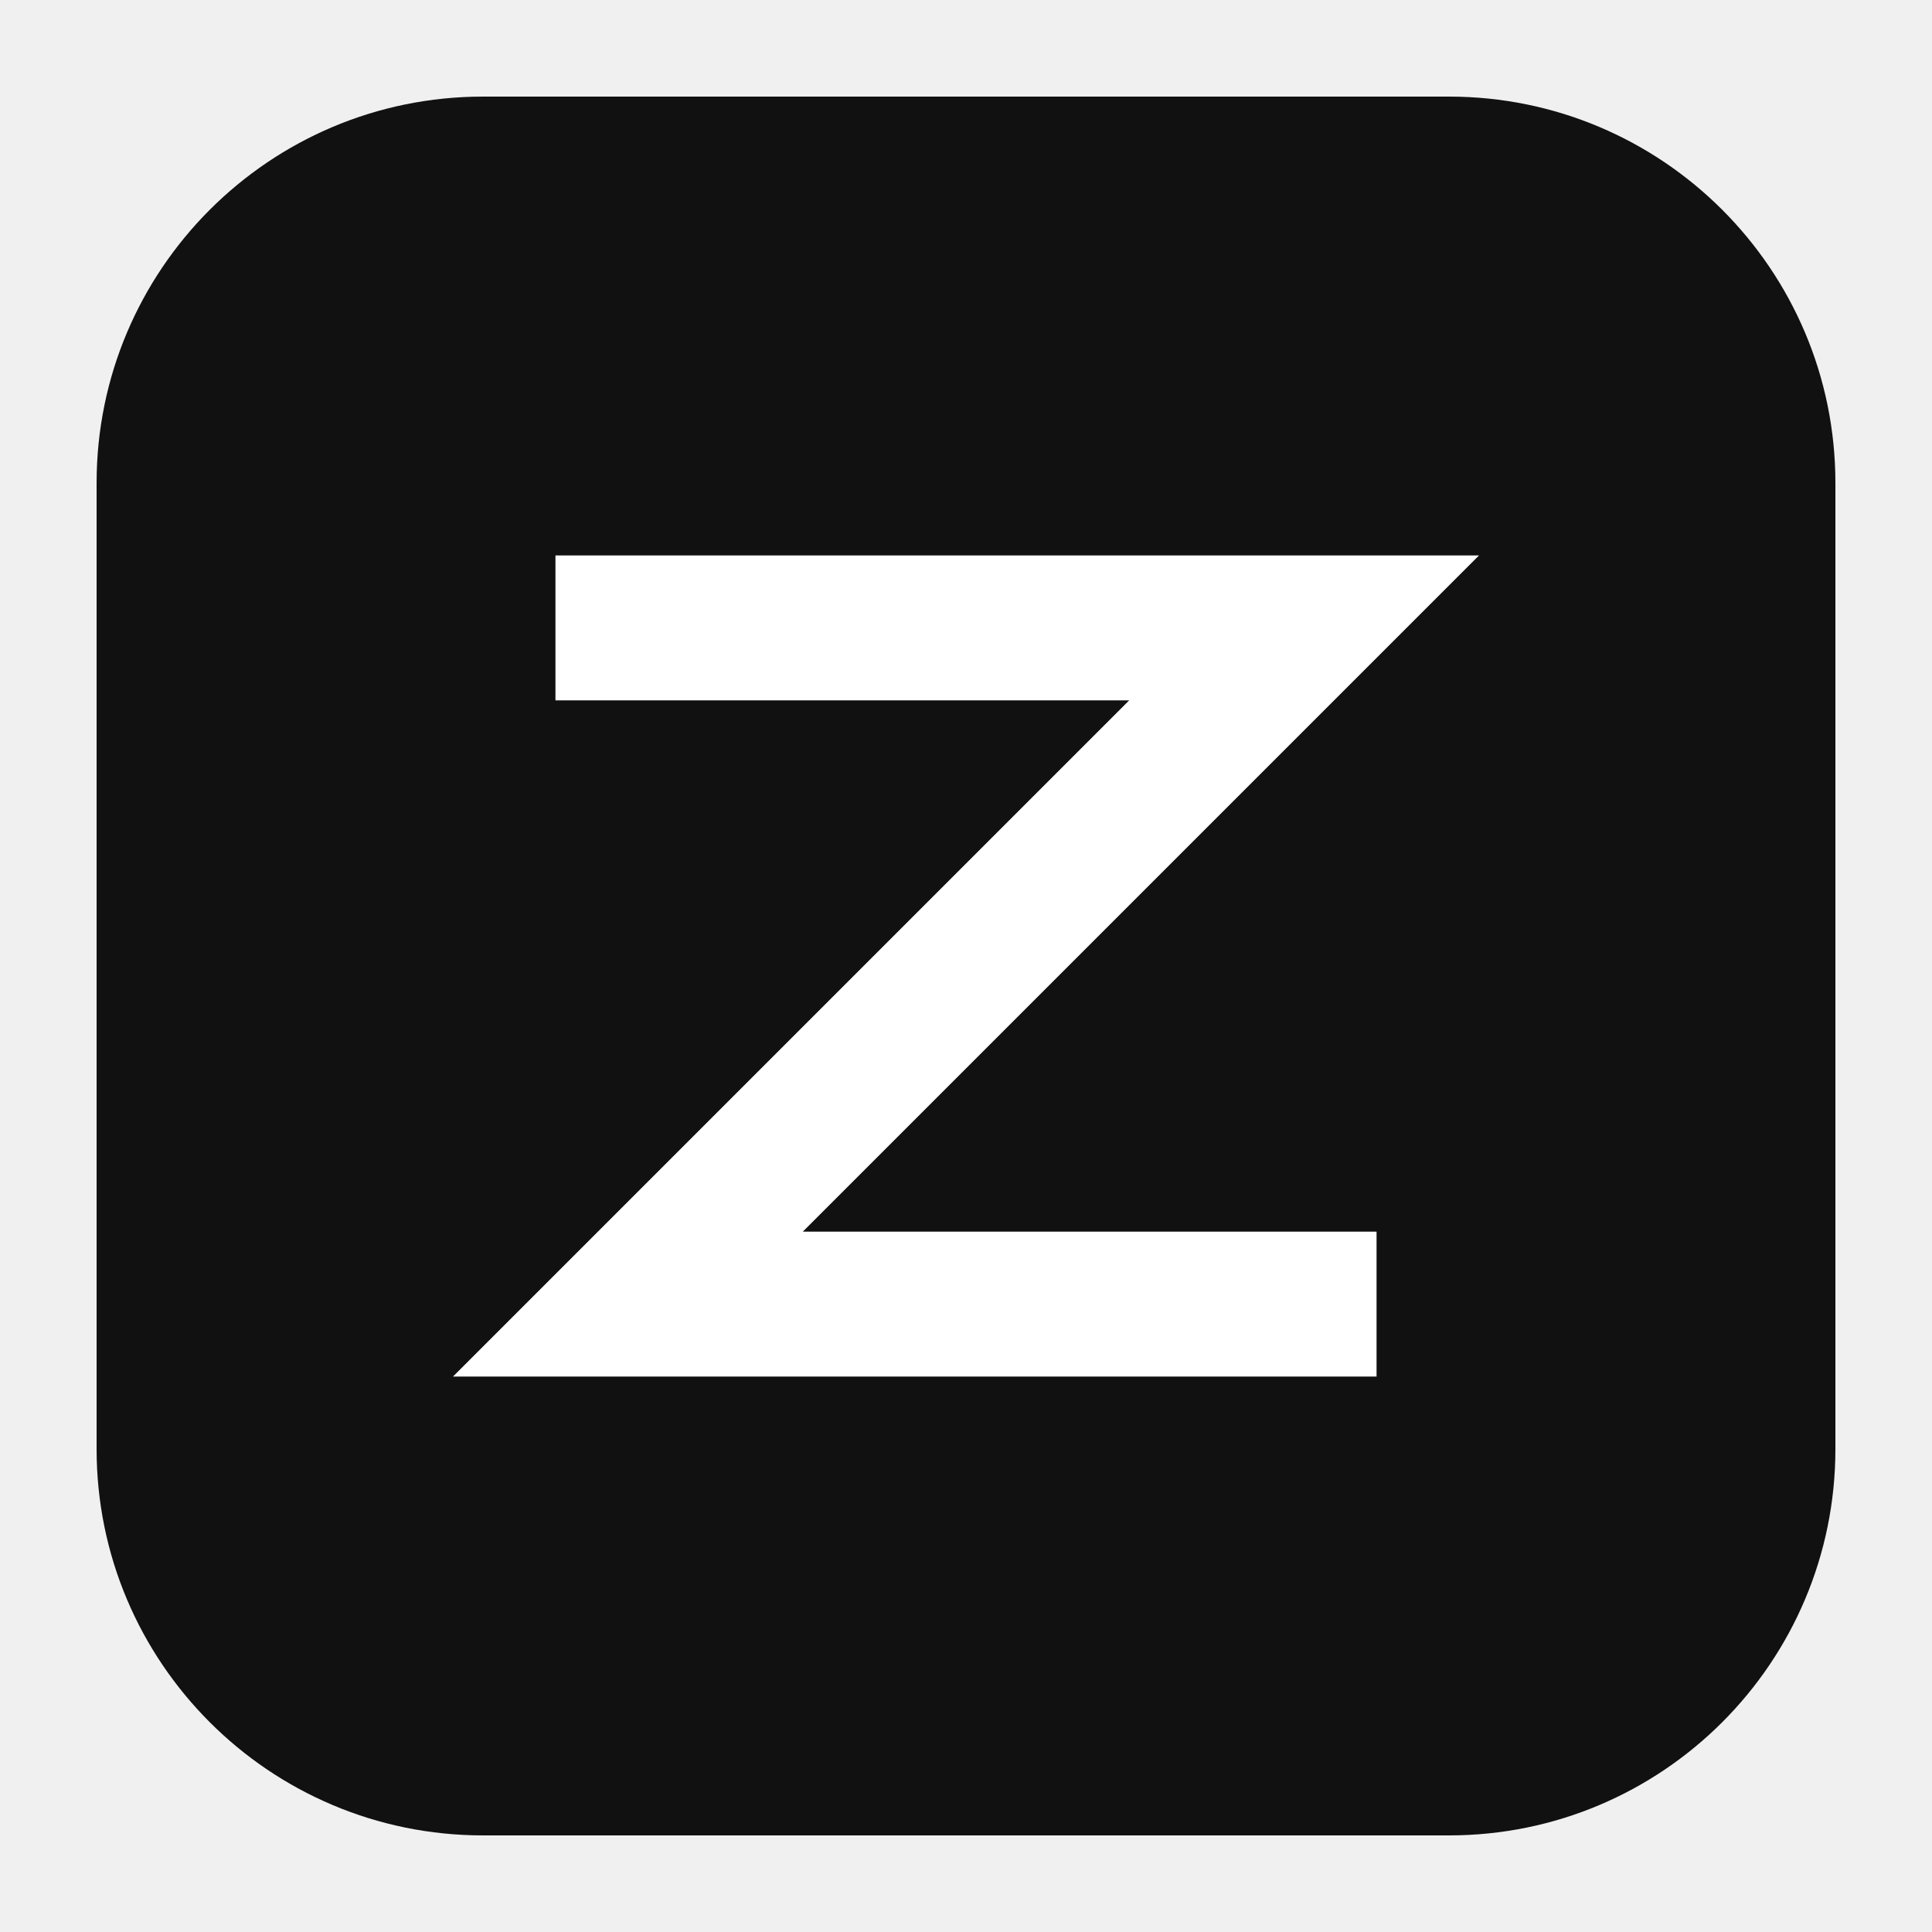
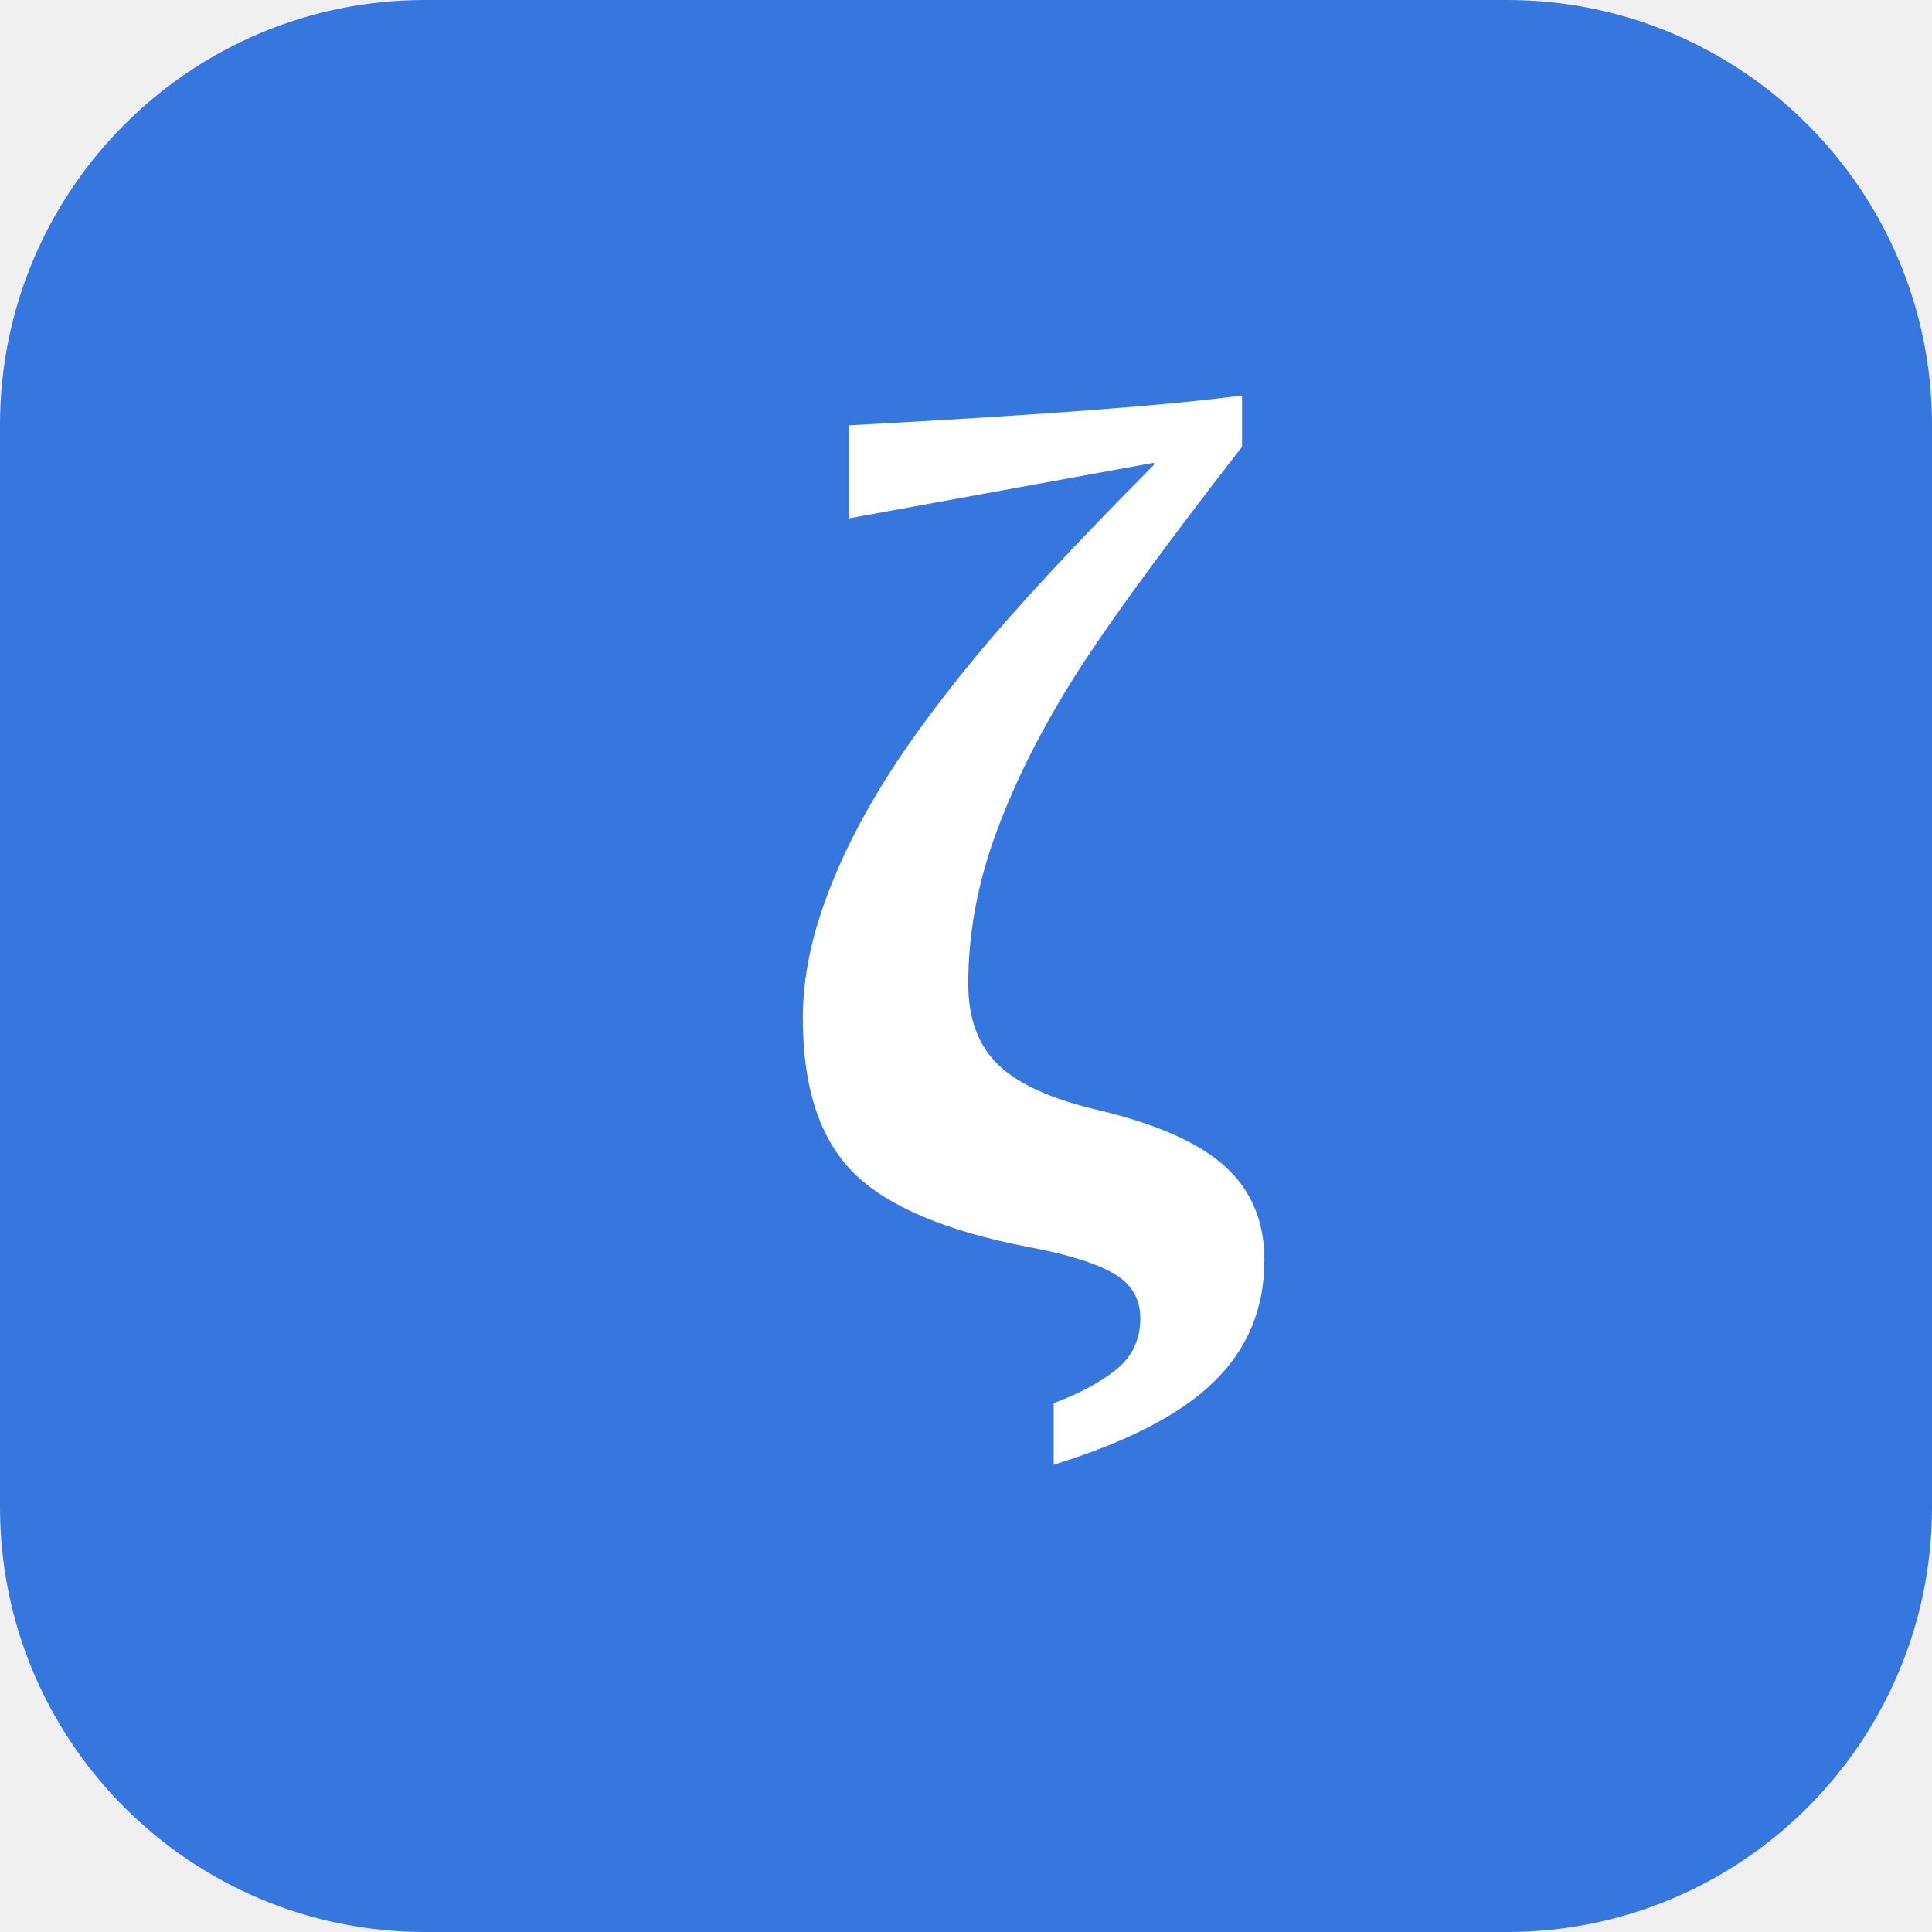
- <svg xmlns="http://www.w3.org/2000/svg" viewBox="0 0 40 40" width="40" height="40" role="img" aria-label="Zetadeck">
-   <rect x="2" y="2" width="36" height="36" rx="8" fill="#111111" />
-   <path d="M13 13 H27 L13 27 H27" fill="none" stroke="#ffffff" stroke-width="3" stroke-linecap="square" stroke-linejoin="miter" />
+ <svg xmlns="http://www.w3.org/2000/svg" viewBox="0 0 100 100" width="100%" height="100%" role="img" aria-label="Zetadeck">
+   <rect width="100" height="100" rx="22" fill="#3676df" />
+   <text x="52" y="64" text-anchor="middle" font-family="Georgia, 'Times New Roman', serif" font-weight="700" font-size="62" fill="#ffffff">ζ</text>
</svg>
